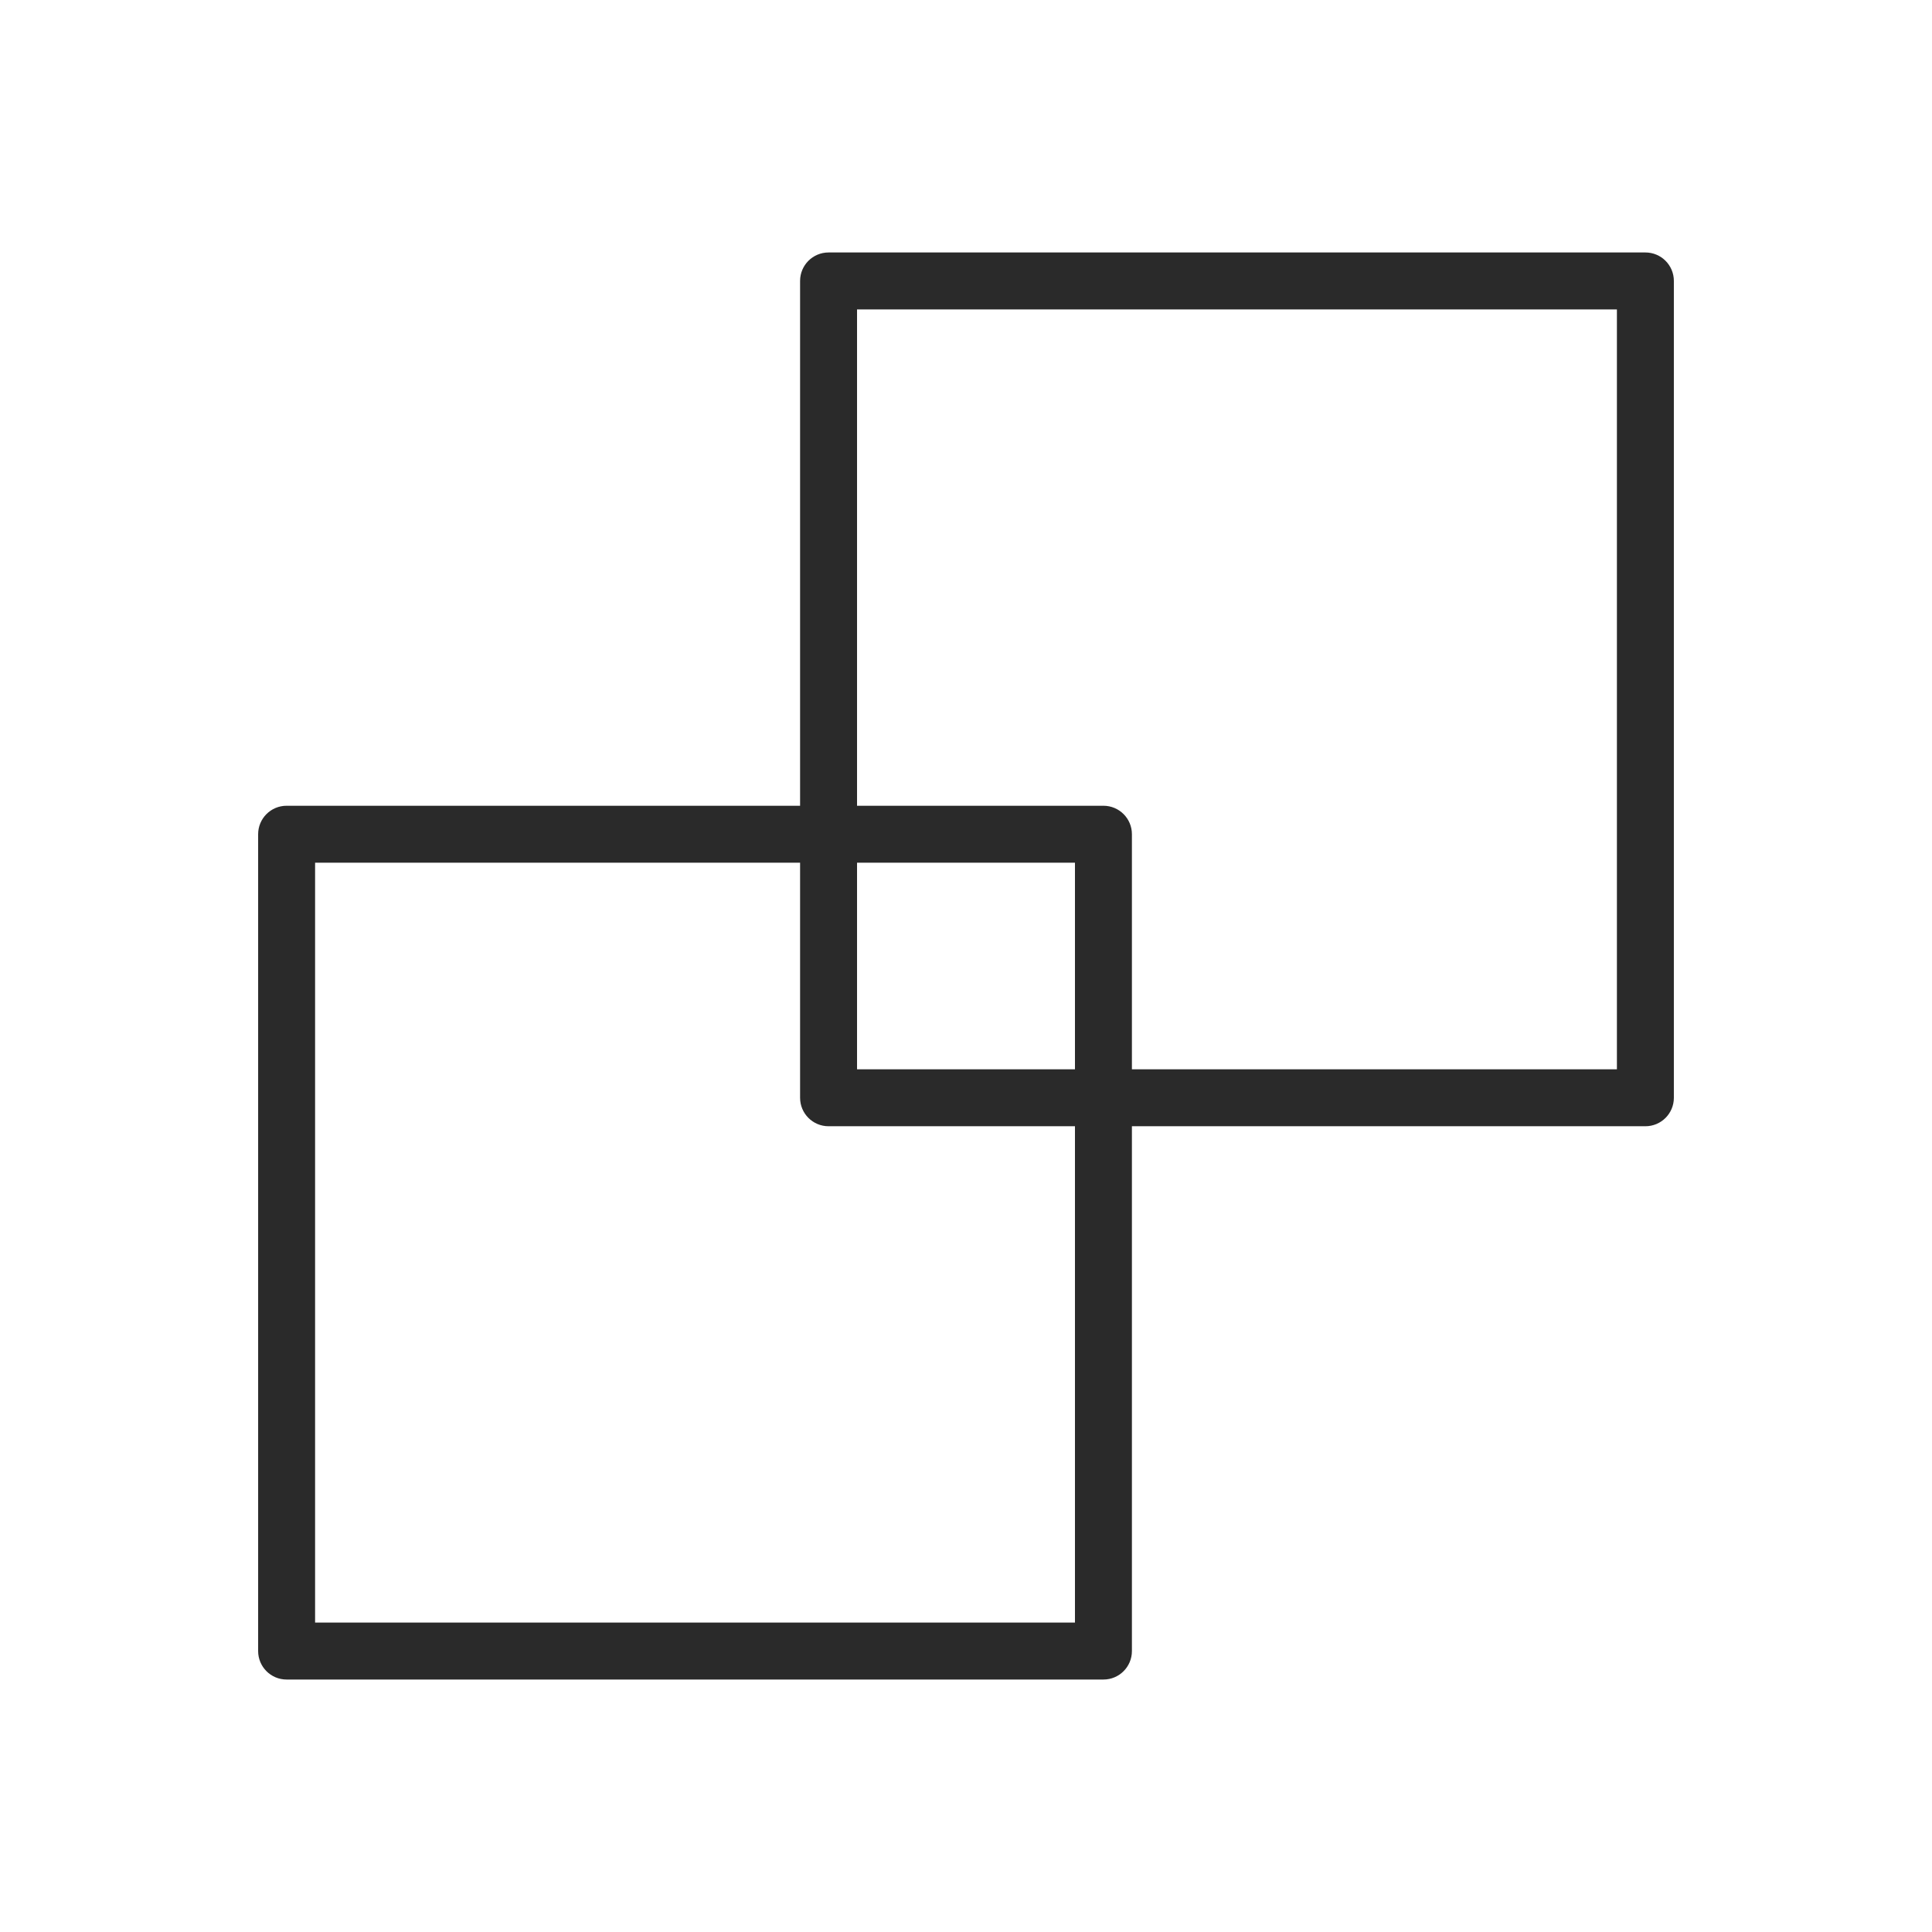
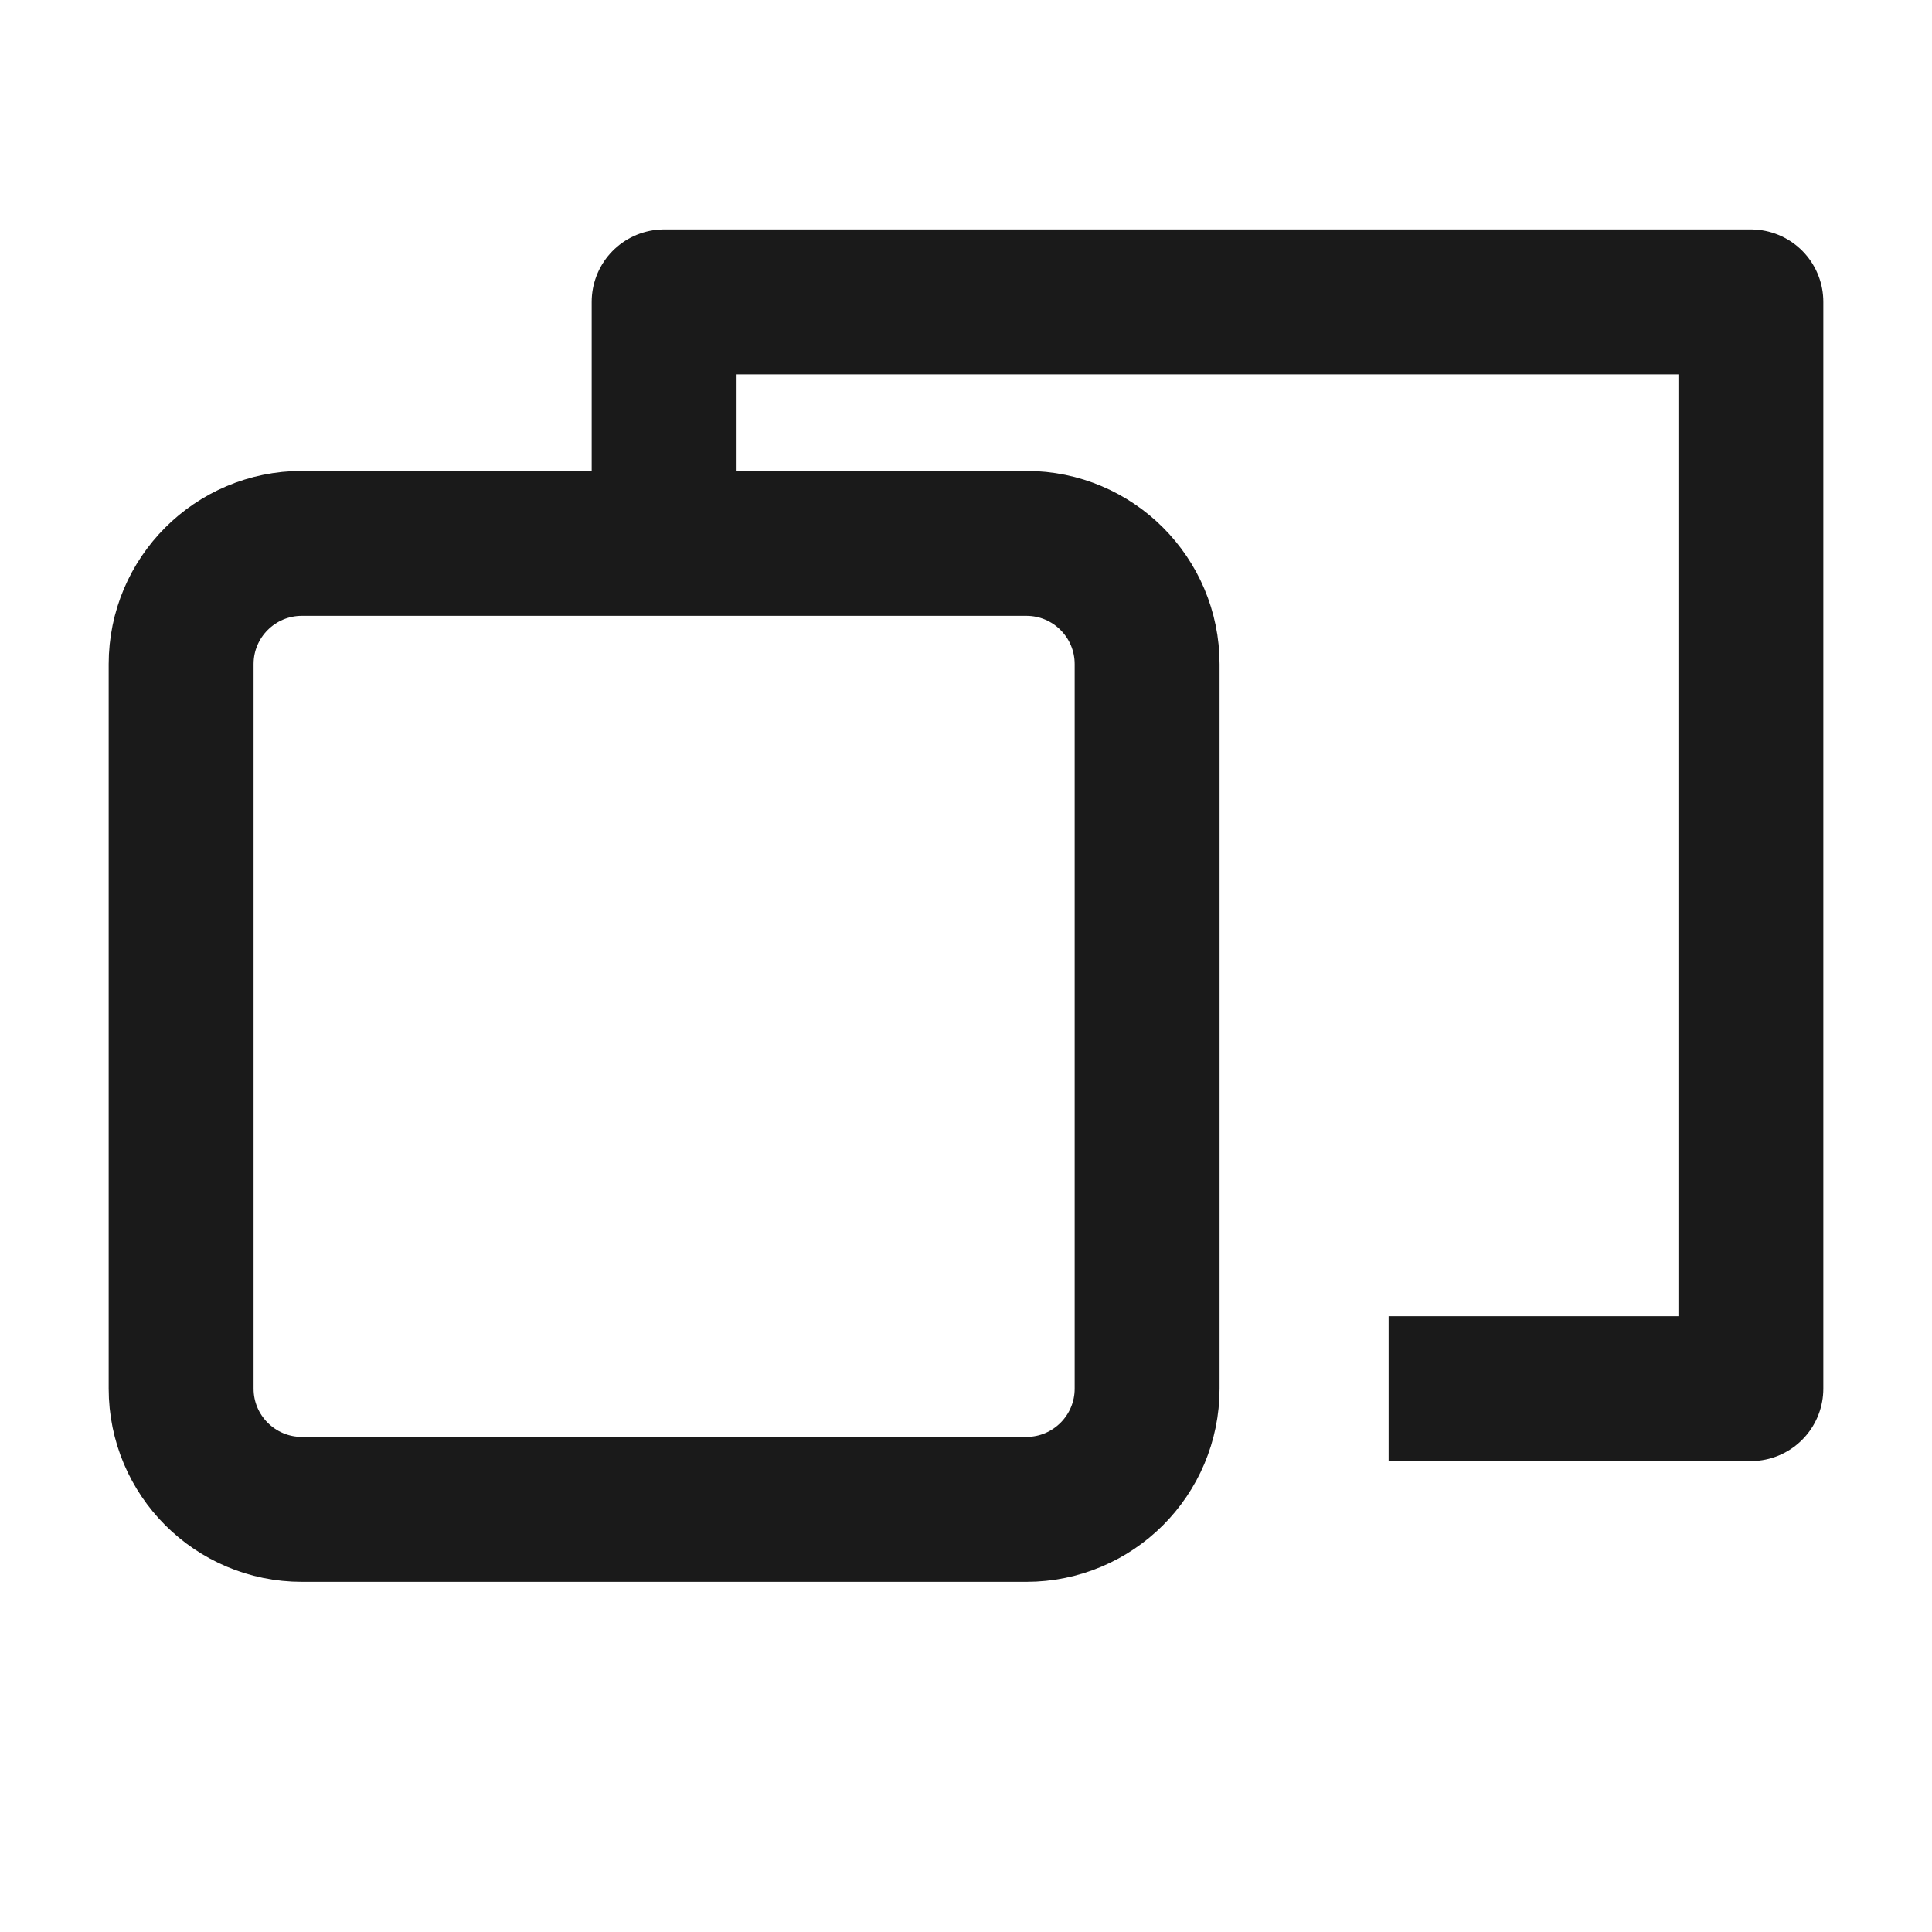
- <svg xmlns="http://www.w3.org/2000/svg" xmlns:ns1="http://schemas.microsoft.com/visio/2003/SVGExtensions/" width="512" height="512" viewBox="0 0 384 384" xml:space="preserve" class="st2" version="1.1" id="svg21" style="font-size:12px;overflow:visible;color-interpolation-filters:sRGB;fill:none;fill-rule:evenodd;stroke-linecap:square;stroke-miterlimit:3">
-   <defs id="defs25" />
-   <ns1:documentProperties ns1:langID="2052" ns1:viewMarkup="false" />
-   <style type="text/css" id="style2">
- 	
- 		.st1 {fill:#2a2a2a;stroke:none;stroke-linecap:butt;stroke-width:0.759}
- 		.st2 {fill:none;fill-rule:evenodd;font-size:12px;overflow:visible;stroke-linecap:square;stroke-miterlimit:3}
- 	
- 	</style>
-   <g ns1:mID="0" ns1:index="1" ns1:groupContext="foregroundPage" id="g19" transform="translate(-2.146535,0.843915)">
-     <ns1:pageProperties ns1:drawingScale="0.0393701" ns1:pageScale="0.0393701" ns1:drawingUnits="24" ns1:shadowOffsetX="9" ns1:shadowOffsetY="-9" />
-     <g id="group1090-1" ns1:mID="1090" ns1:groupContext="group">
-       <g id="shape1091-2" ns1:mID="1091" ns1:groupContext="shape" transform="translate(53.4533,-51.0236)">
-         <path d="M 168.01,384 H 5.66 C 2.53,384 0,381.47 0,378.34 V 215.99 c 0,-3.13 2.53,-5.66 5.66,-5.66 h 162.35 c 3.13,0 5.66,2.53 5.66,5.66 v 162.35 c 0,3.13 -2.53,5.66 -5.66,5.66 z M 11.32,372.68 H 162.35 V 221.65 H 11.32 Z" class="st1" id="path10" style="fill:#2a2a2a;stroke:none;stroke-width:0.759;stroke-linecap:butt" />
-       </g>
-       <g id="shape1092-4" ns1:mID="1092" ns1:groupContext="shape" transform="translate(161.17,-160.994)">
-         <path d="M 168.01,384 H 5.66 C 2.53,384 0,381.47 0,378.34 V 215.99 c 0,-3.13 2.53,-5.66 5.66,-5.66 h 162.35 c 3.13,0 5.66,2.53 5.66,5.66 v 162.35 c 0,3.13 -2.53,5.66 -5.66,5.66 z M 11.32,372.68 H 162.35 V 221.65 H 11.32 Z" class="st1" id="path15" style="fill:#2a2a2a;stroke:none;stroke-width:0.759;stroke-linecap:butt" />
-       </g>
-     </g>
-   </g>
+ <svg xmlns="http://www.w3.org/2000/svg" width="16" height="16" viewBox="0 0 16 16">
+   <rect x="1.5" y="4.5" width="8" height="8" rx="1" ry="1" fill="none" stroke="#1A1A1A" stroke-width="1.2" />
+   <polyline points="5.5,4.5 5.5,2.5 14.5,2.5 14.5,11.5 11.5,11.5" fill="none" stroke="#1A1A1A" stroke-width="1.2" stroke-linejoin="round" />
</svg>
